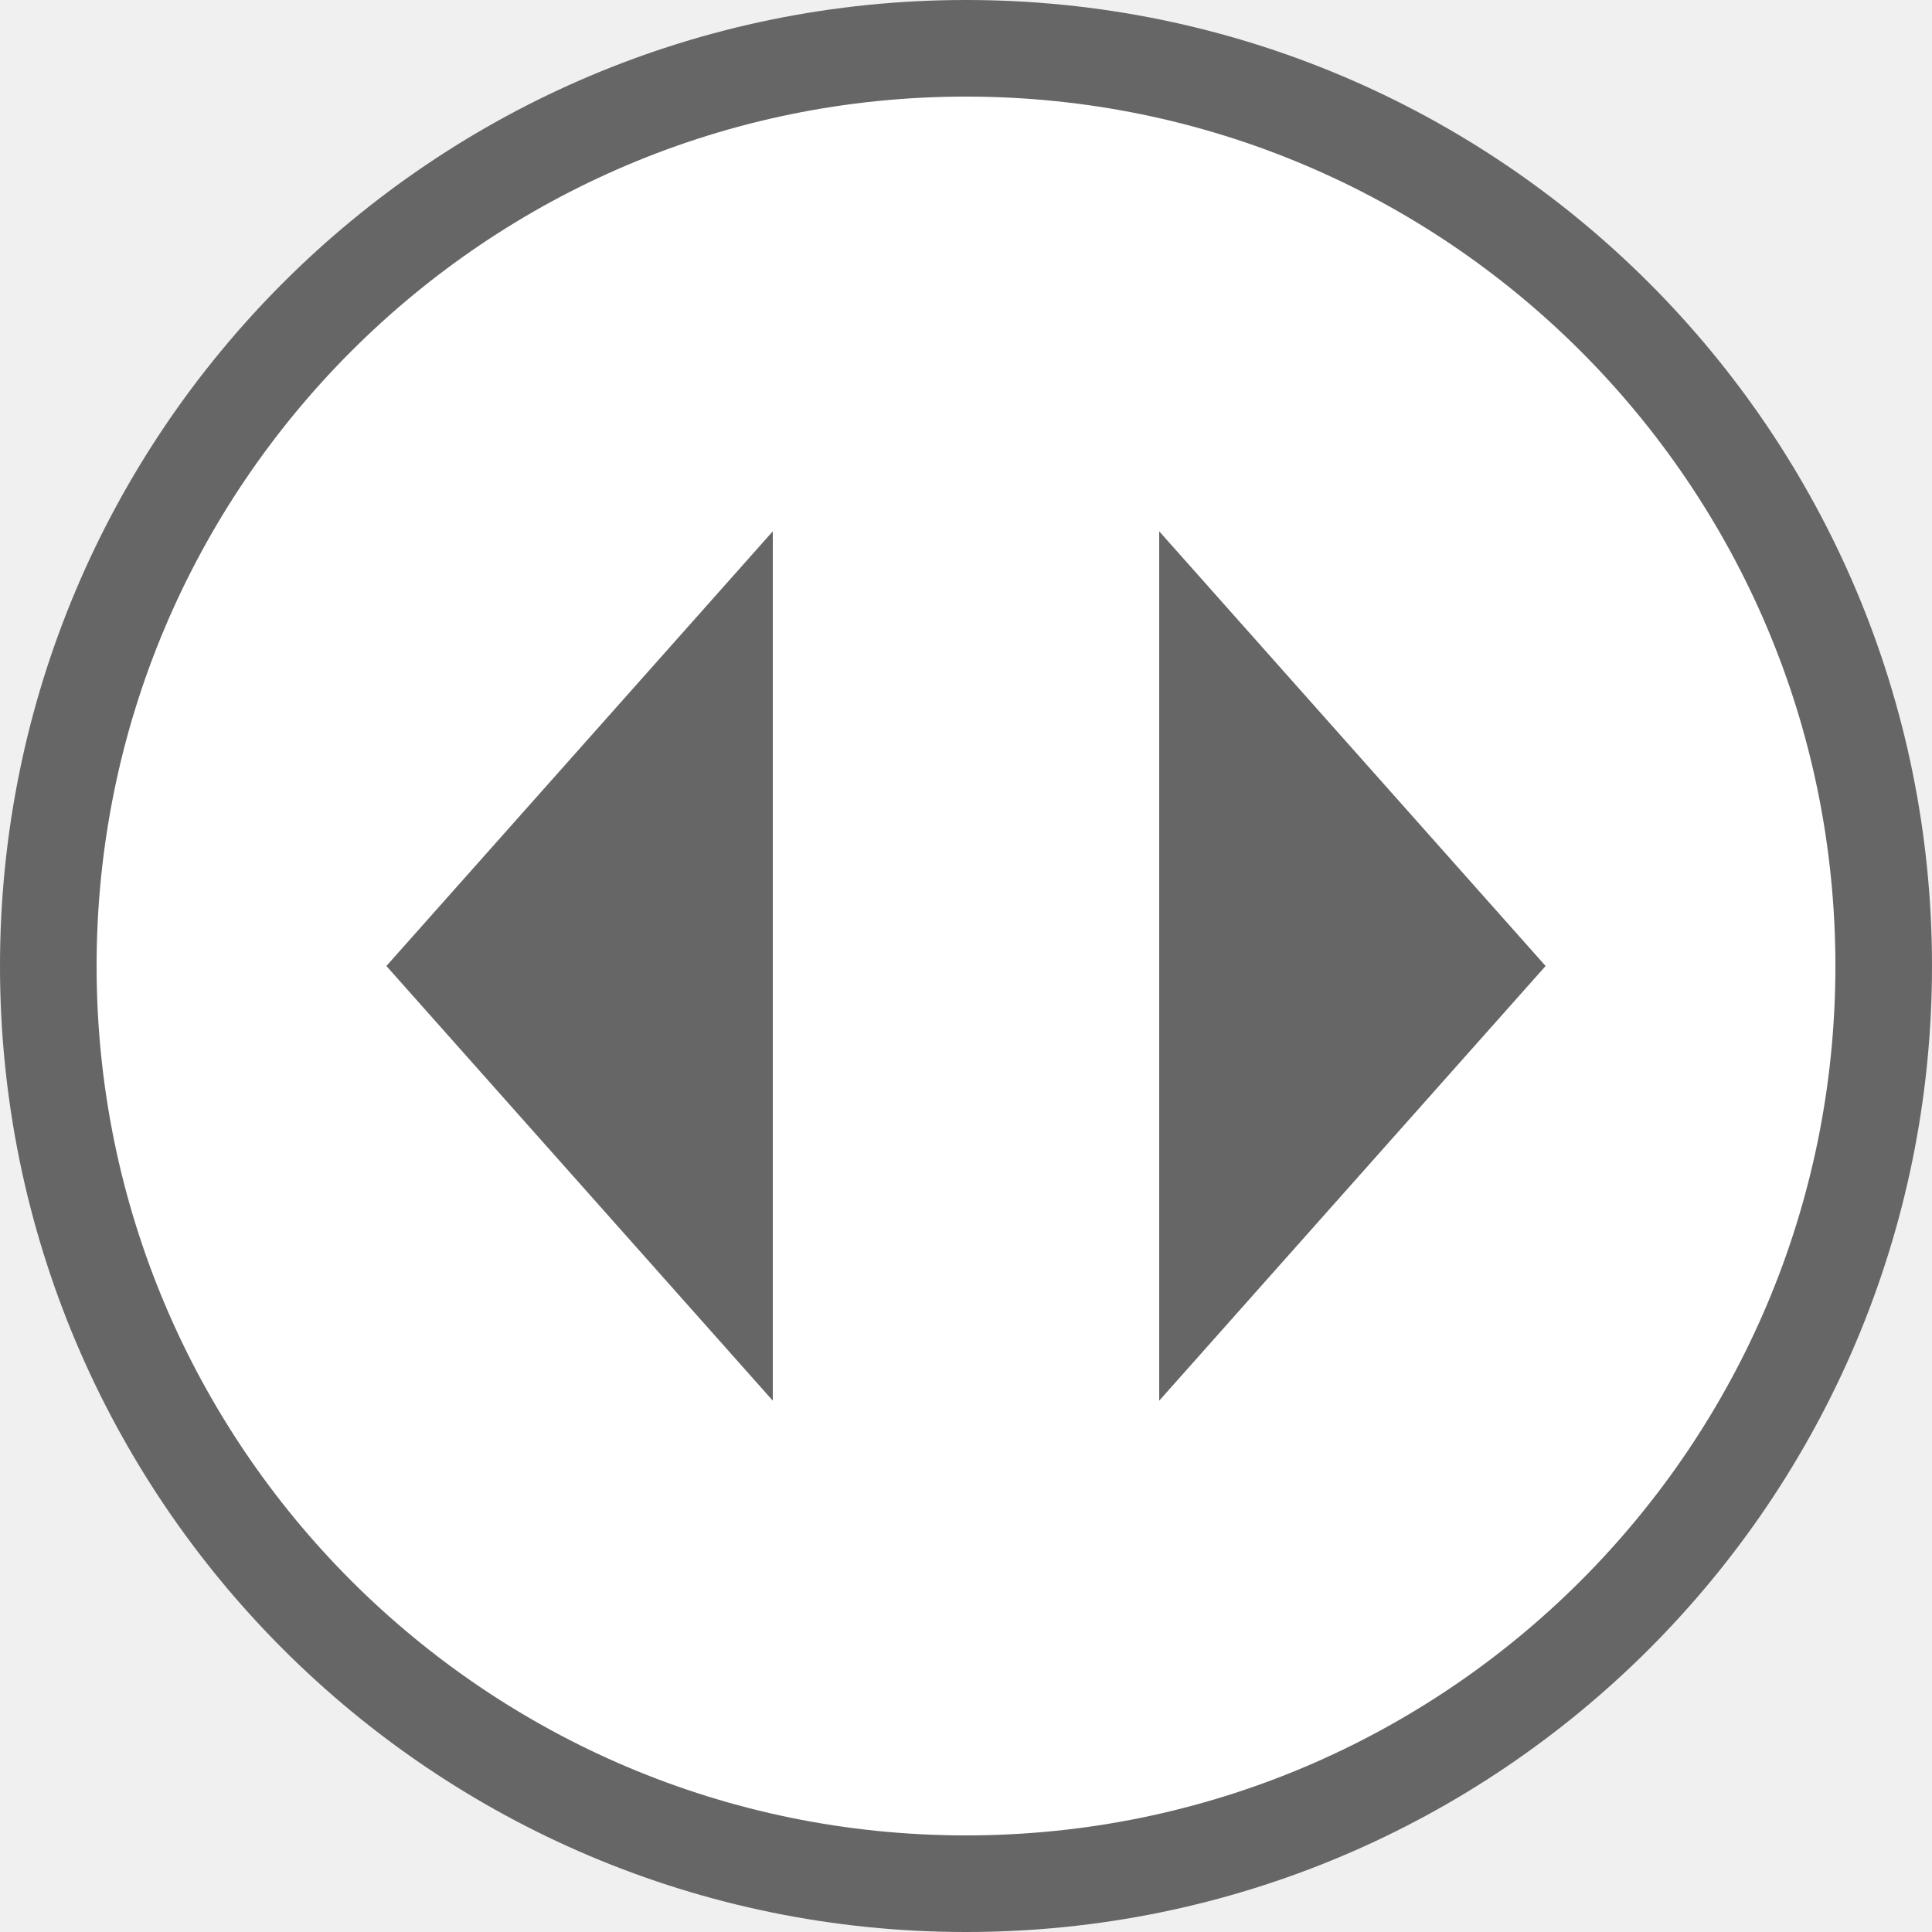
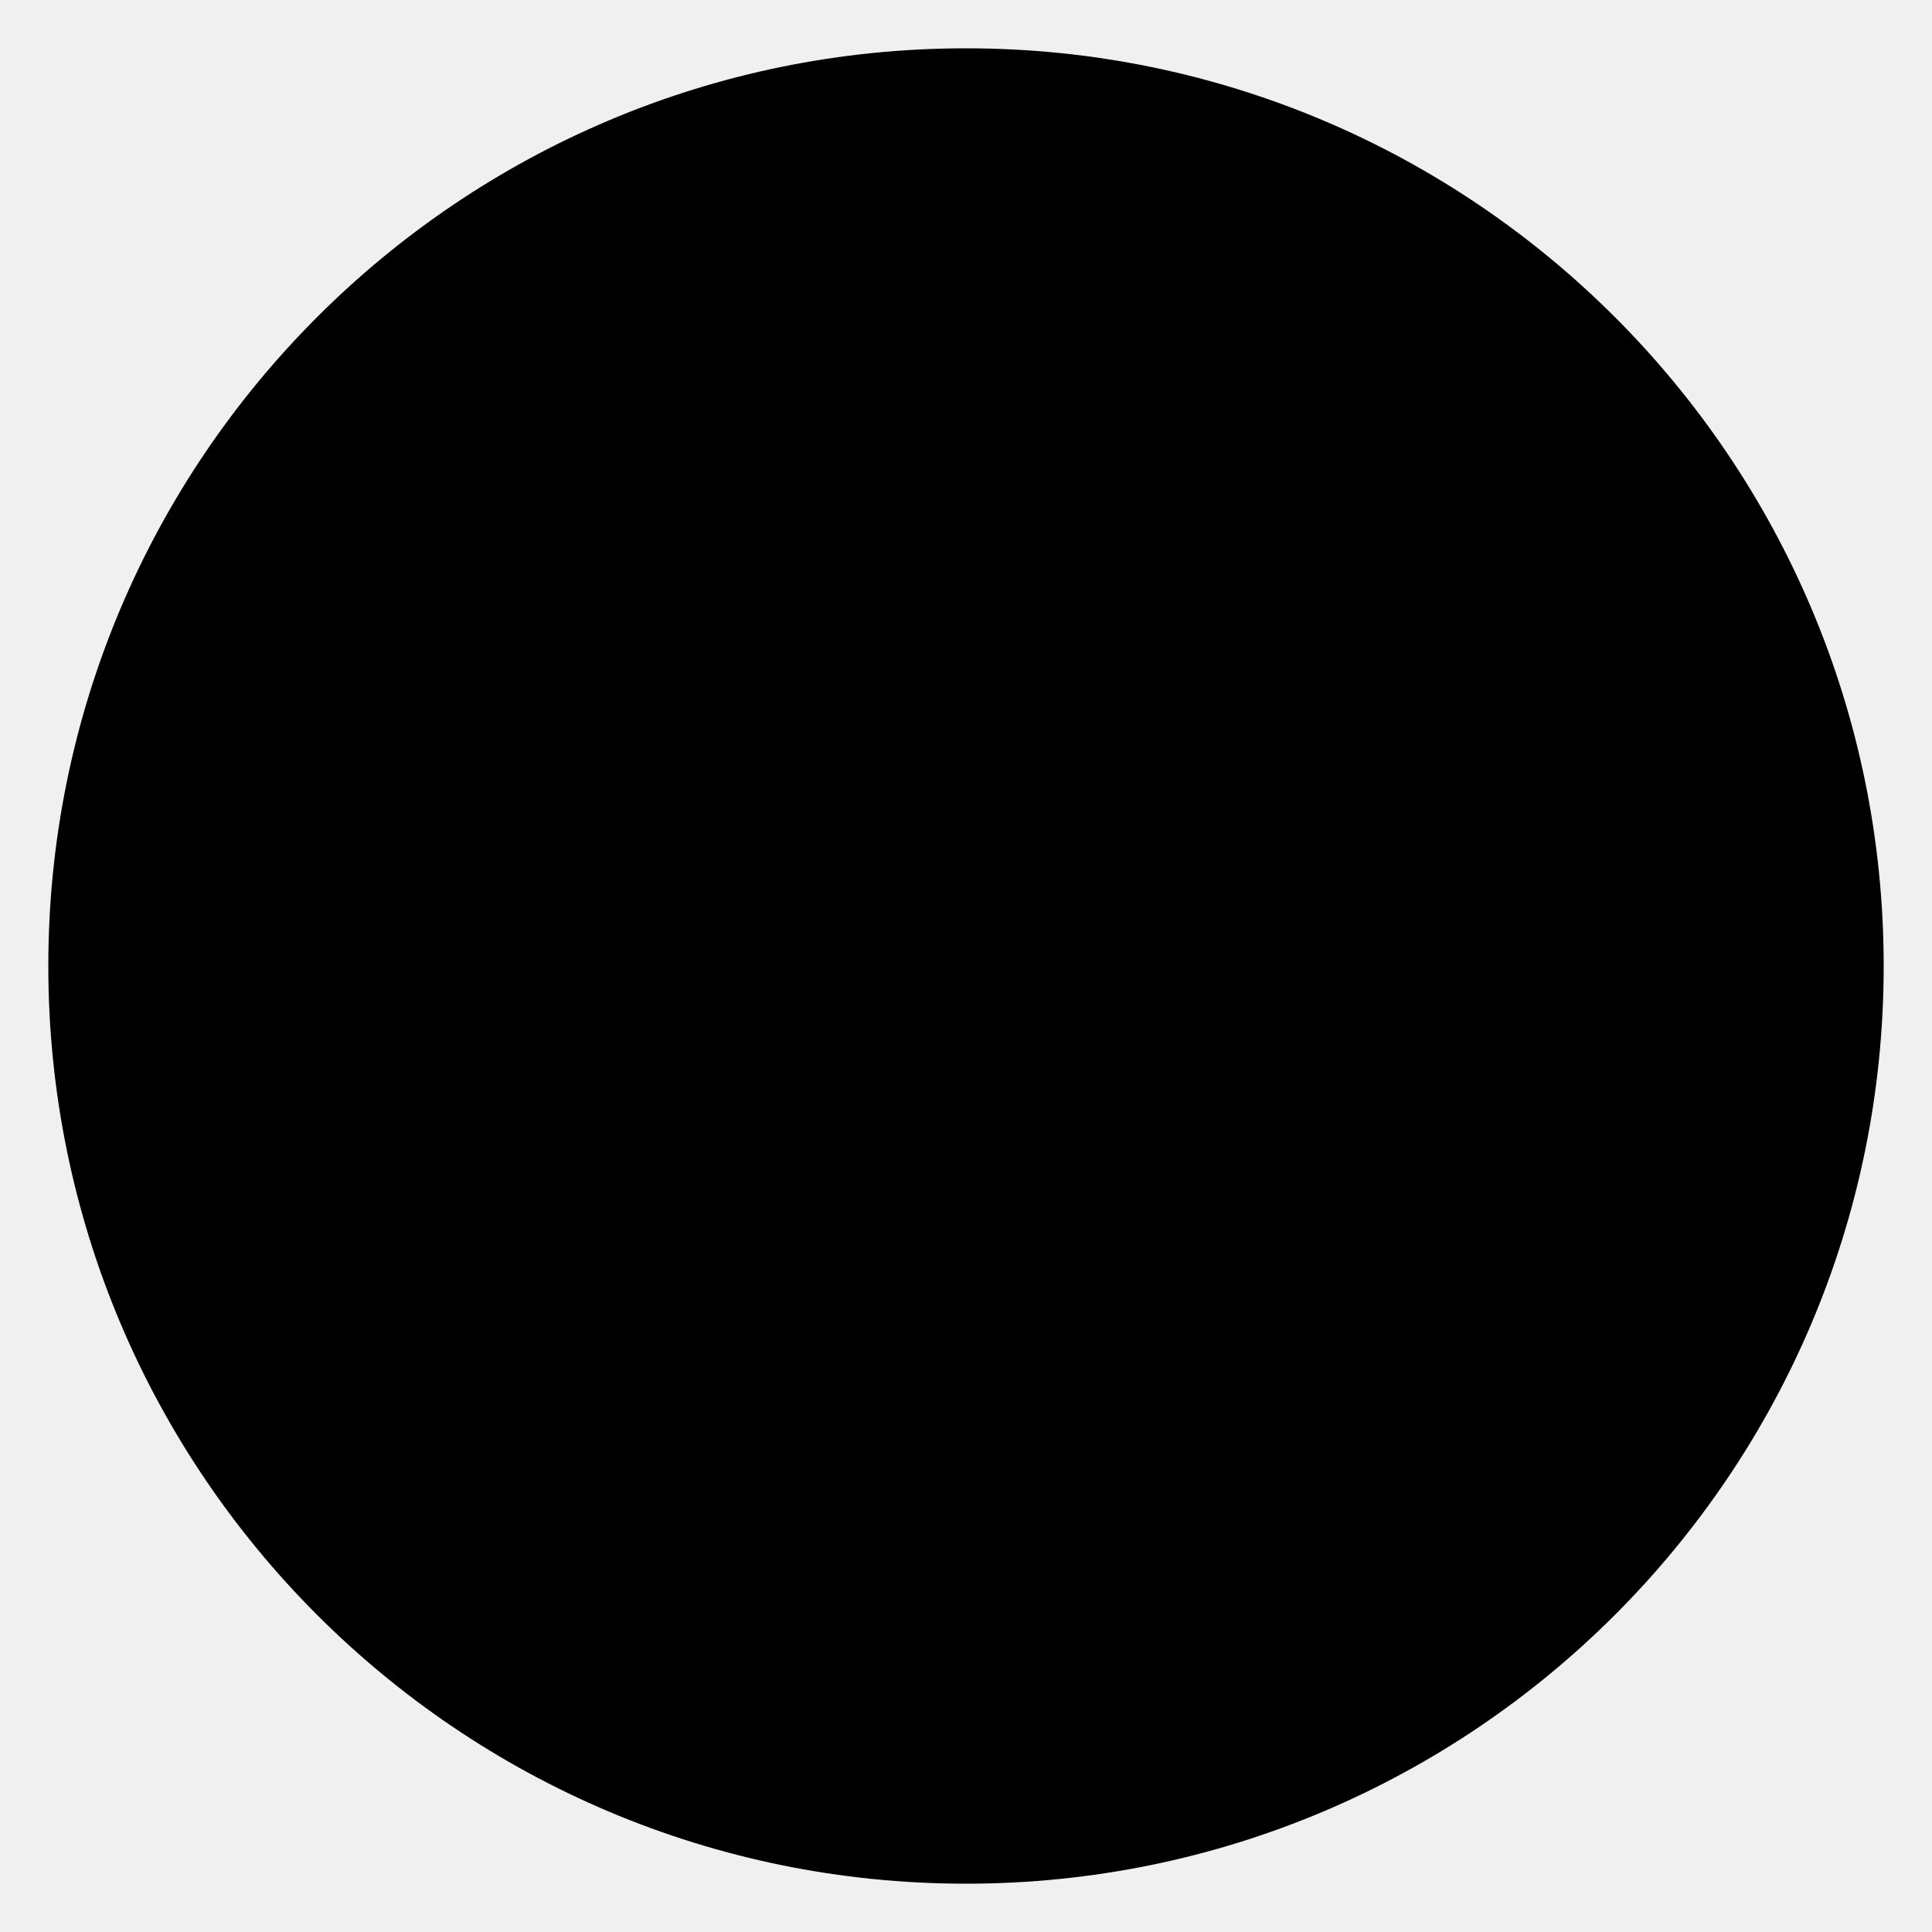
- <svg xmlns="http://www.w3.org/2000/svg" width="40" height="40" viewBox="0 0 40 40" fill="none">
+ <svg xmlns="http://www.w3.org/2000/svg" width="40" height="40" viewBox="0 0 40 40">
  <rect x="1" y="1" width="38" height="38" rx="19" fill="#fff" />
-   <path d="m16 11-8 9 8 9V11ZM32 20l-8-9v18l8-9Z" fill="#666" />
-   <rect x="1" y="1" width="38" height="38" rx="19" stroke="#666" stroke-width="2" />
+   <path d="m16 11-8 9 8 9V11ZM32 20l-8-9v18l8-9Z" fill="currentColor" />
+   <rect x="1" y="1" width="38" height="38" rx="19" stroke-width="2" />
</svg>
